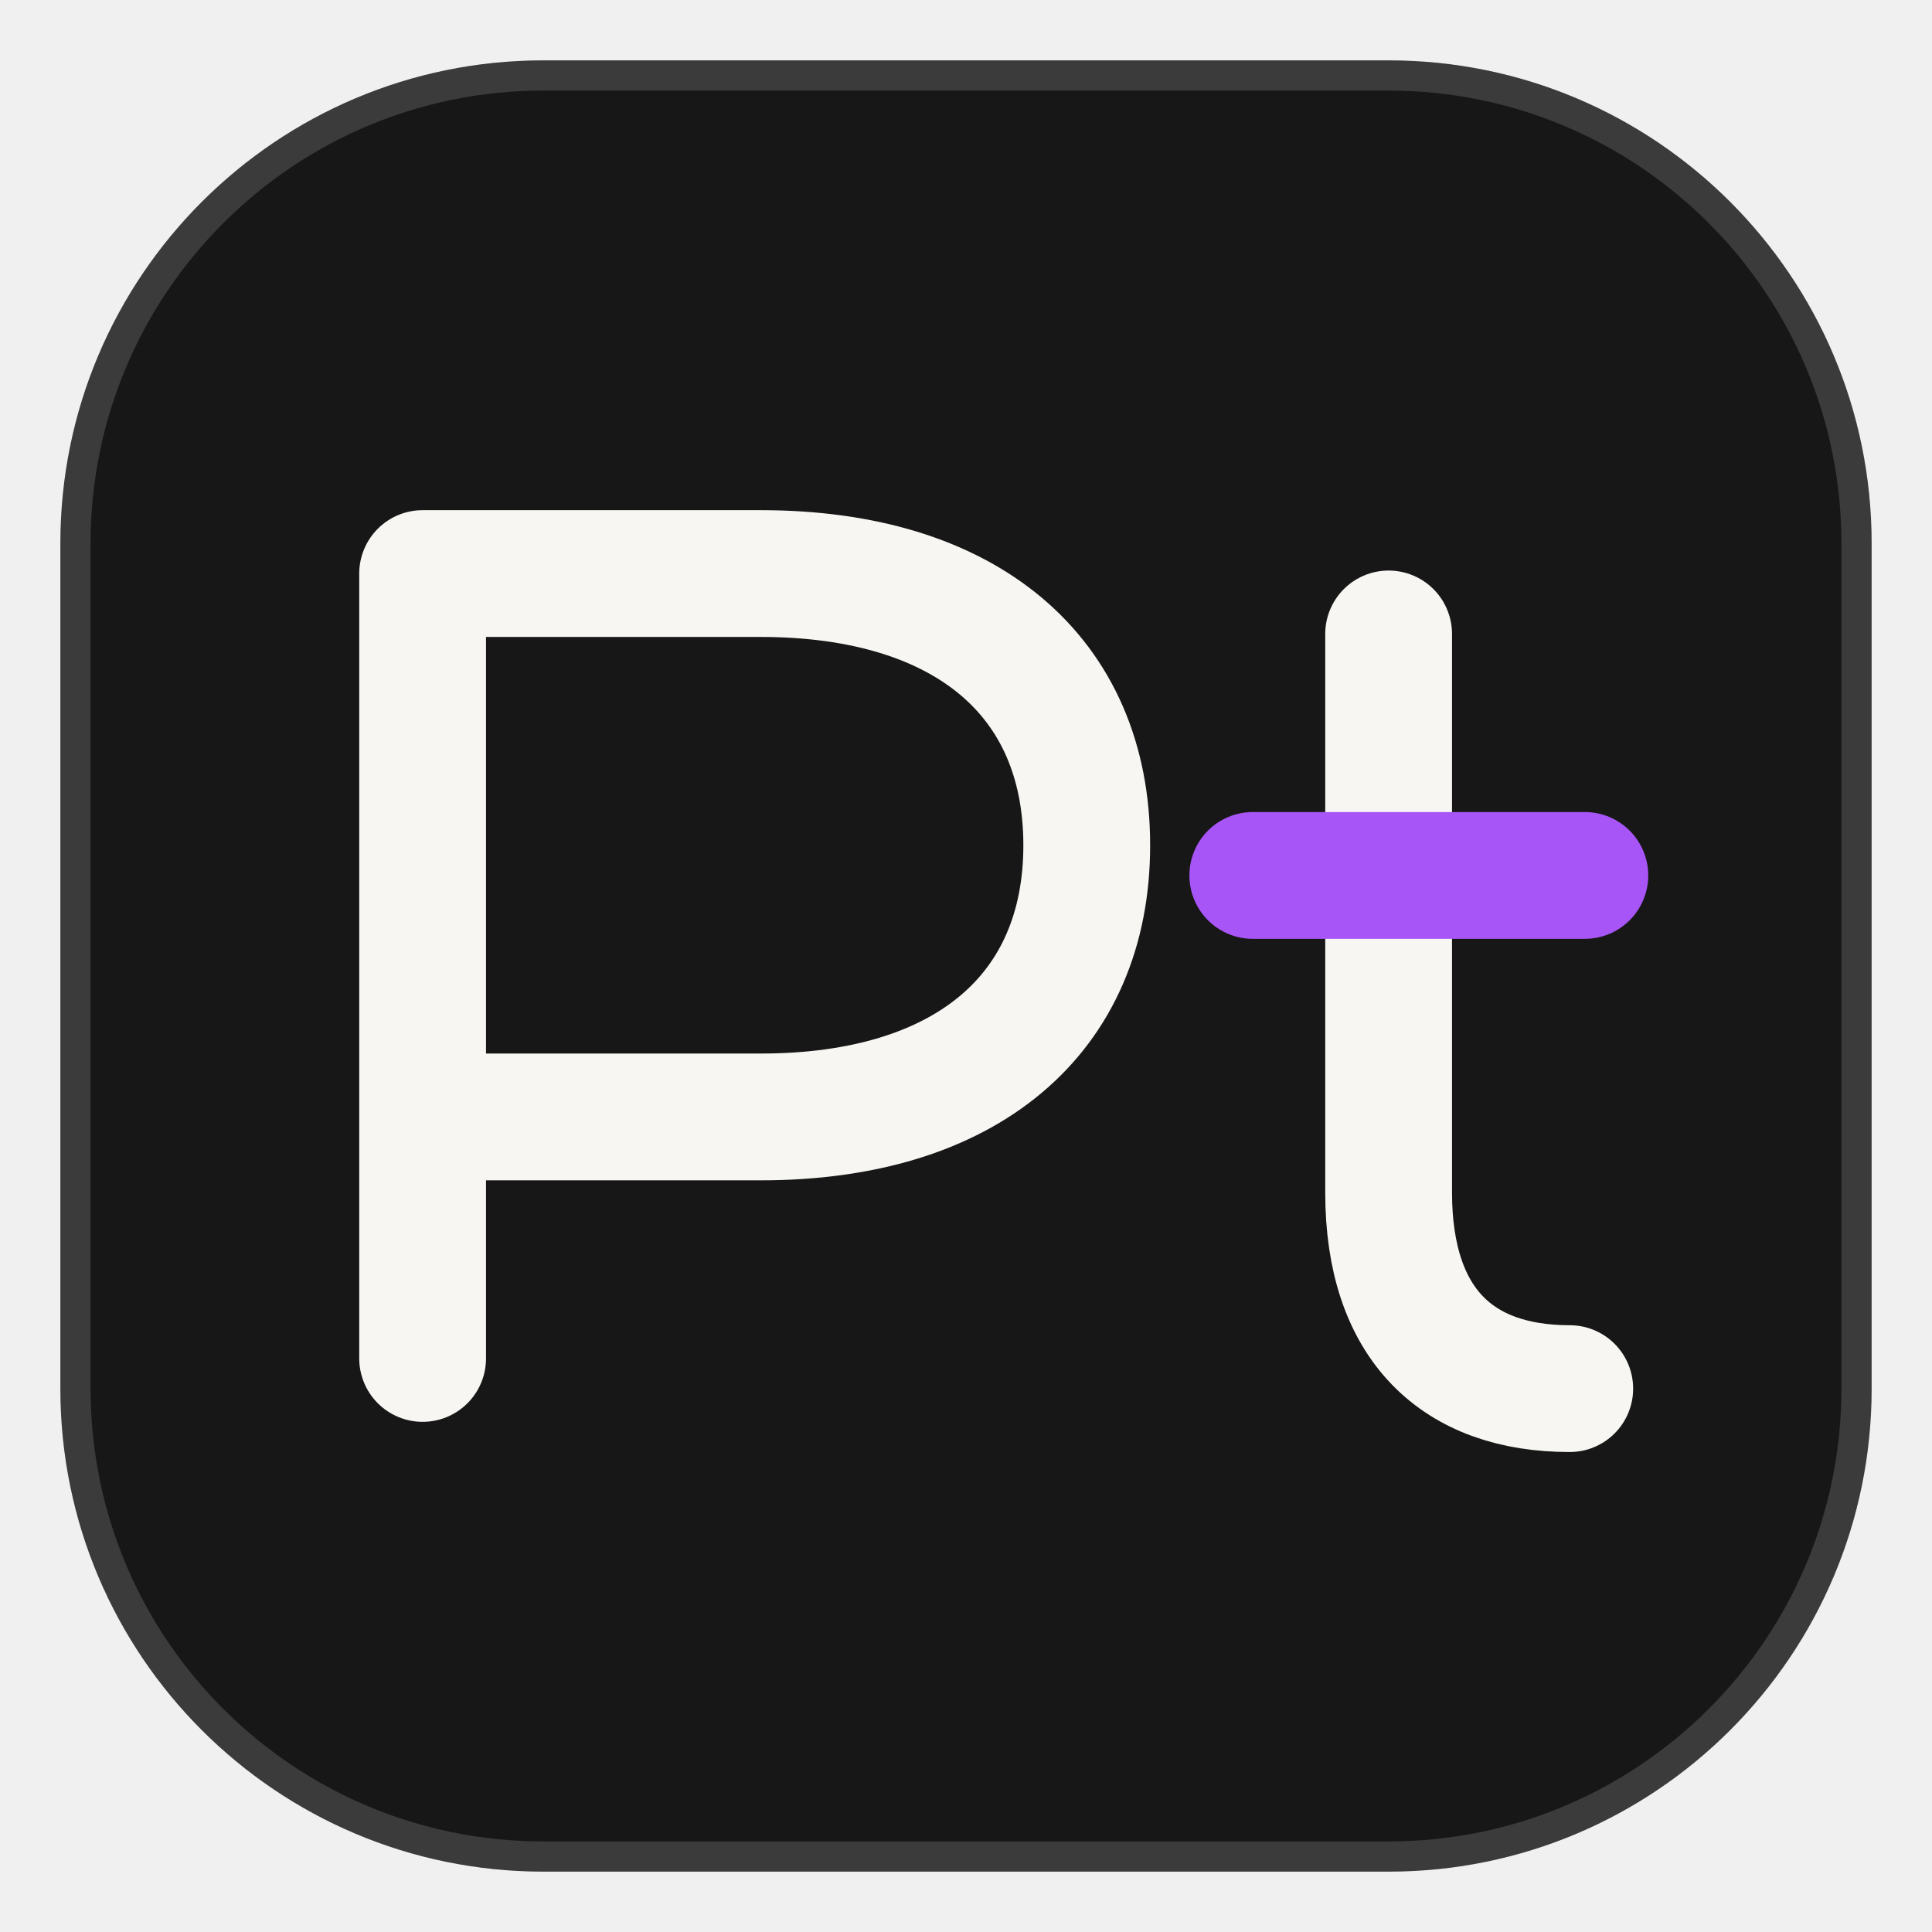
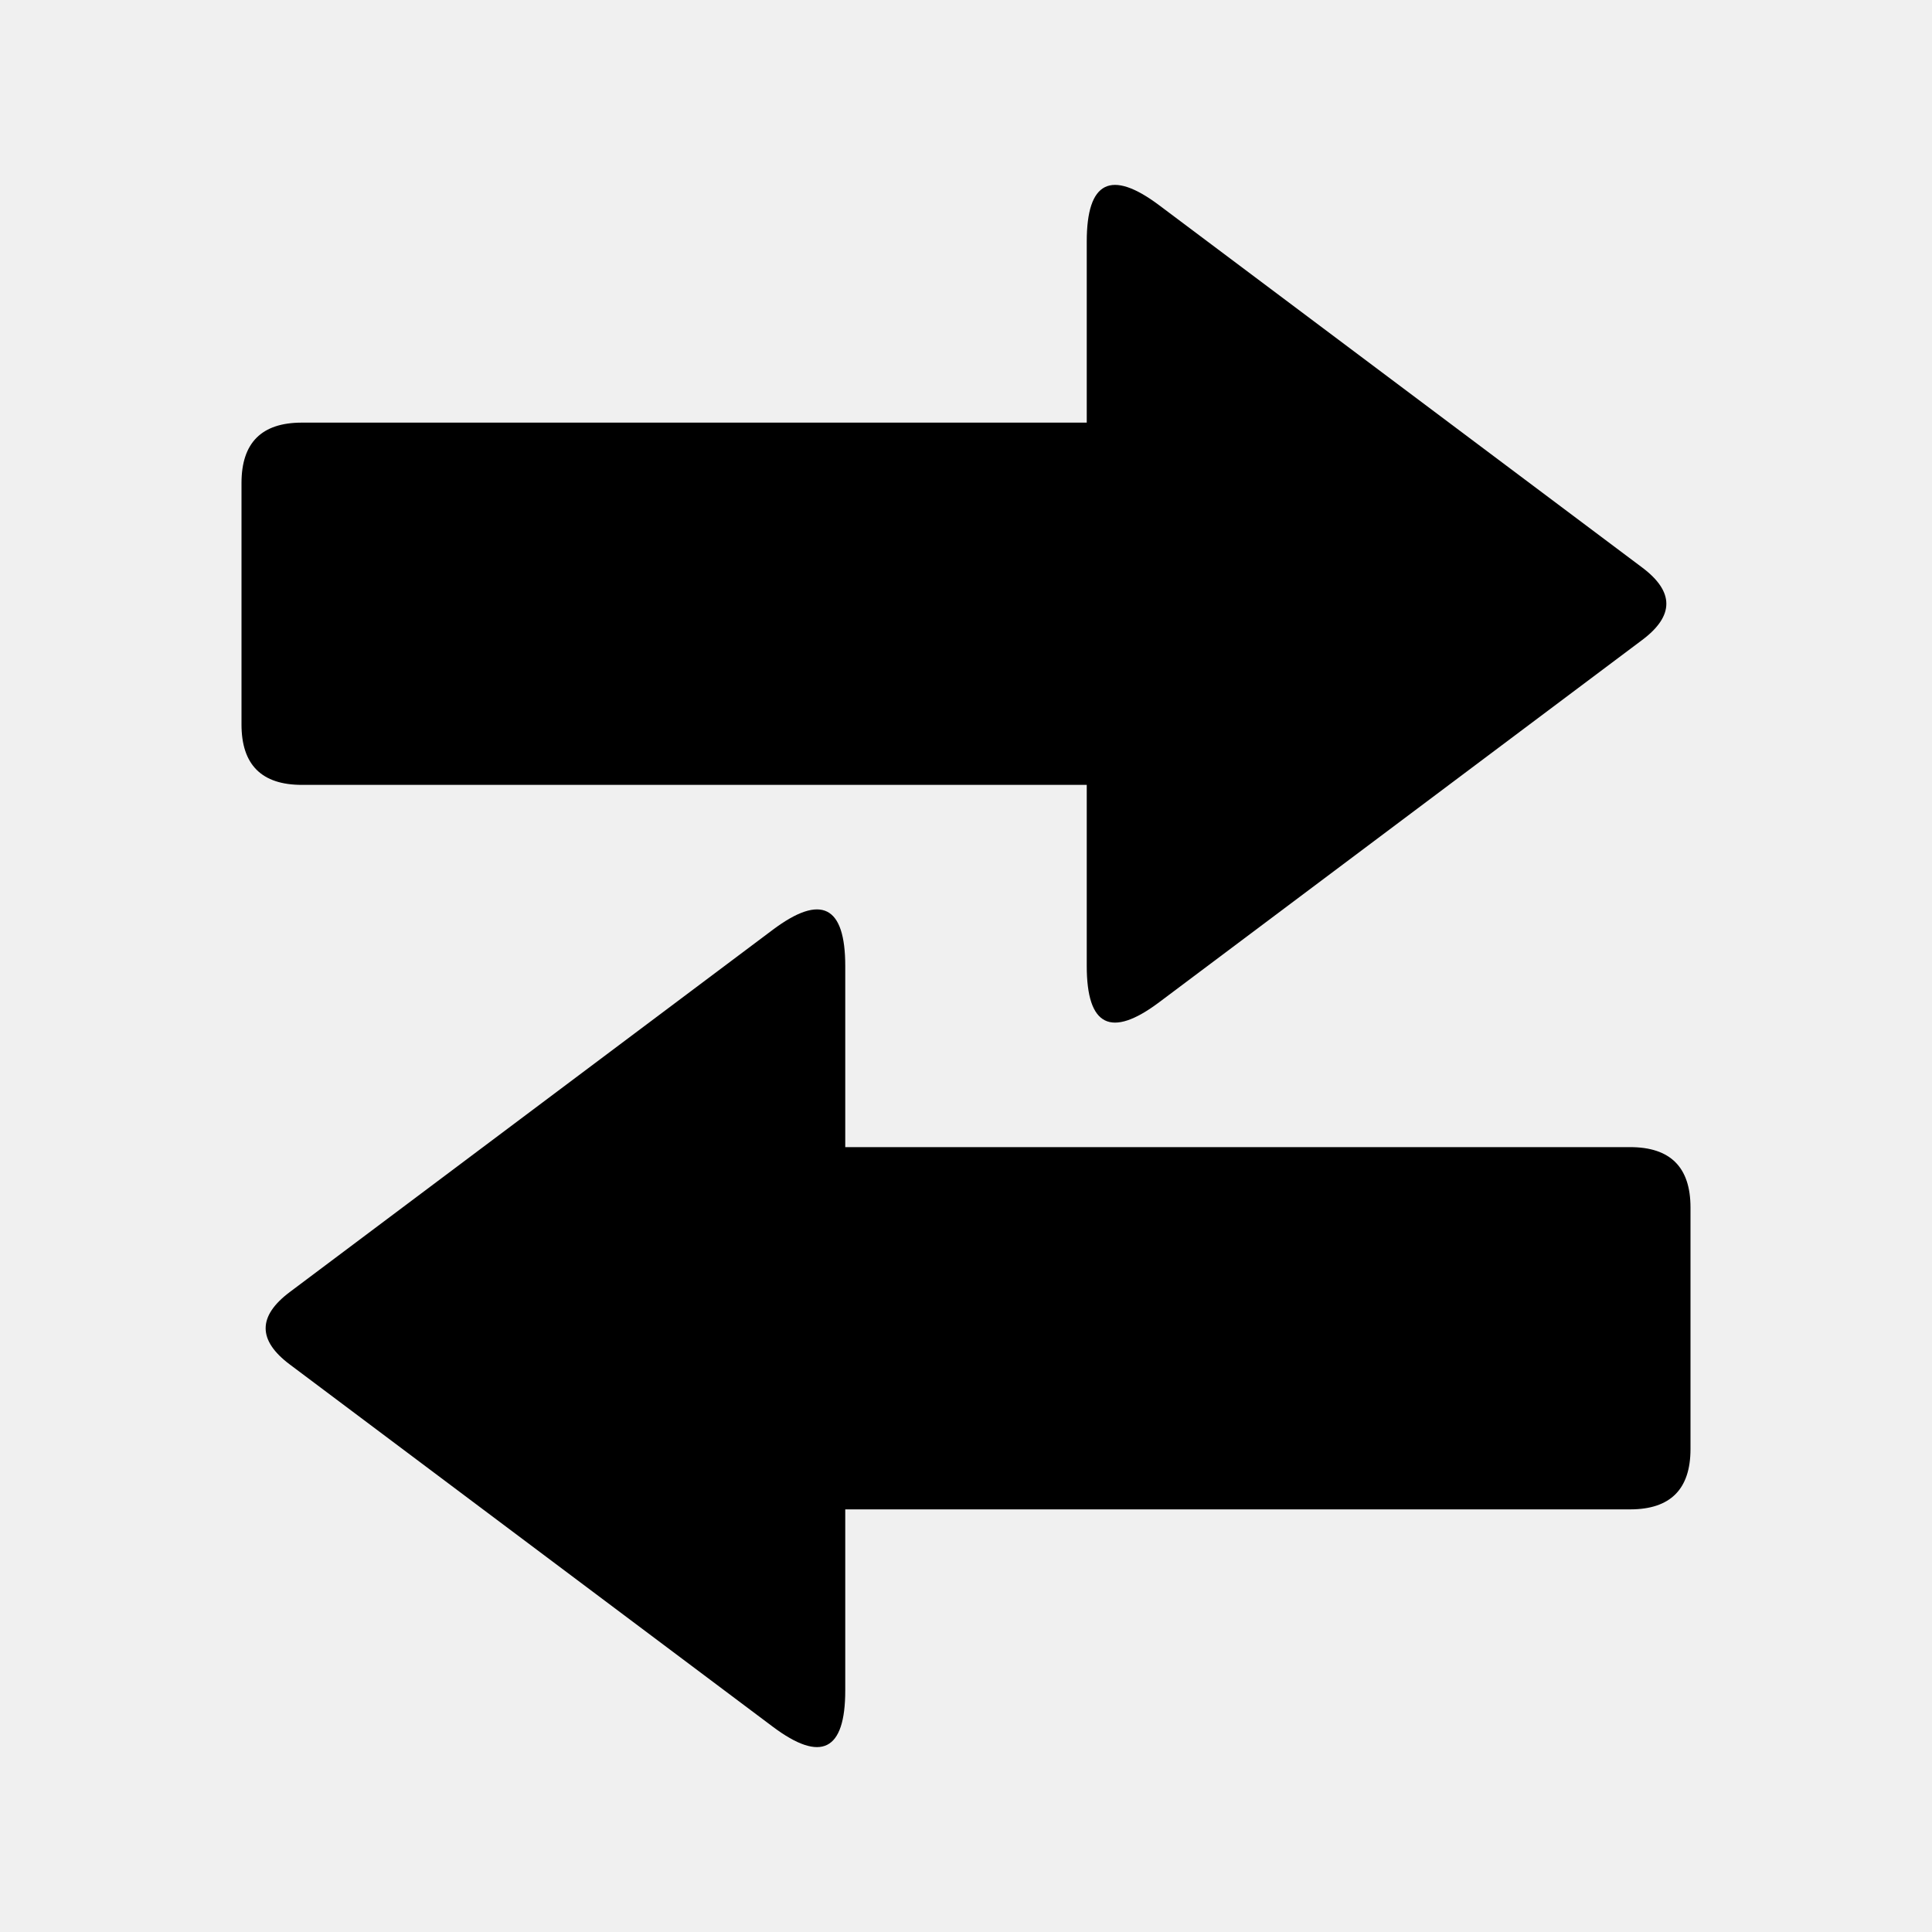
- <svg xmlns="http://www.w3.org/2000/svg" viewBox="0 0 64 64" fill="none">
-   <rect x="2" y="2" width="60" height="60" rx="16" fill="#171717" />
-   <rect x="2.5" y="2.5" width="59" height="59" rx="15.5" stroke="#FFFFFF" stroke-opacity=".16" />
-   <path d="M14 45V19h11.2C32 19 36 22.4 36 28s-4 9-10.8 9H14" stroke="#F7F6F2" stroke-width="4.2" stroke-linecap="round" stroke-linejoin="round" />
-   <path d="M46 21v18.5c0 4.4 2.3 6.5 6 6.5" stroke="#F7F6F2" stroke-width="4.2" stroke-linecap="round" stroke-linejoin="round" />
-   <path d="M41.5 29h11" stroke="#A855F7" stroke-width="4.2" stroke-linecap="round" />
+ <svg xmlns="http://www.w3.org/2000/svg" viewBox="0 0 64 64" fill="#000000">
+   <path d="M10 14H36V8Q36 5 38.4 6.8L54.4 18.8Q56 20 54.4 21.2L38.4 33.2Q36 35 36 32V26H10Q8 26 8 24V16Q8 14 10 14Z" />
+   <path d="M10 14H36V8Q36 5 38.4 6.8L54.4 18.8Q56 20 54.4 21.2L38.4 33.2Q36 35 36 32V26H10Q8 26 8 24V16Q8 14 10 14Z" transform="rotate(180 32 32)" />
</svg>
